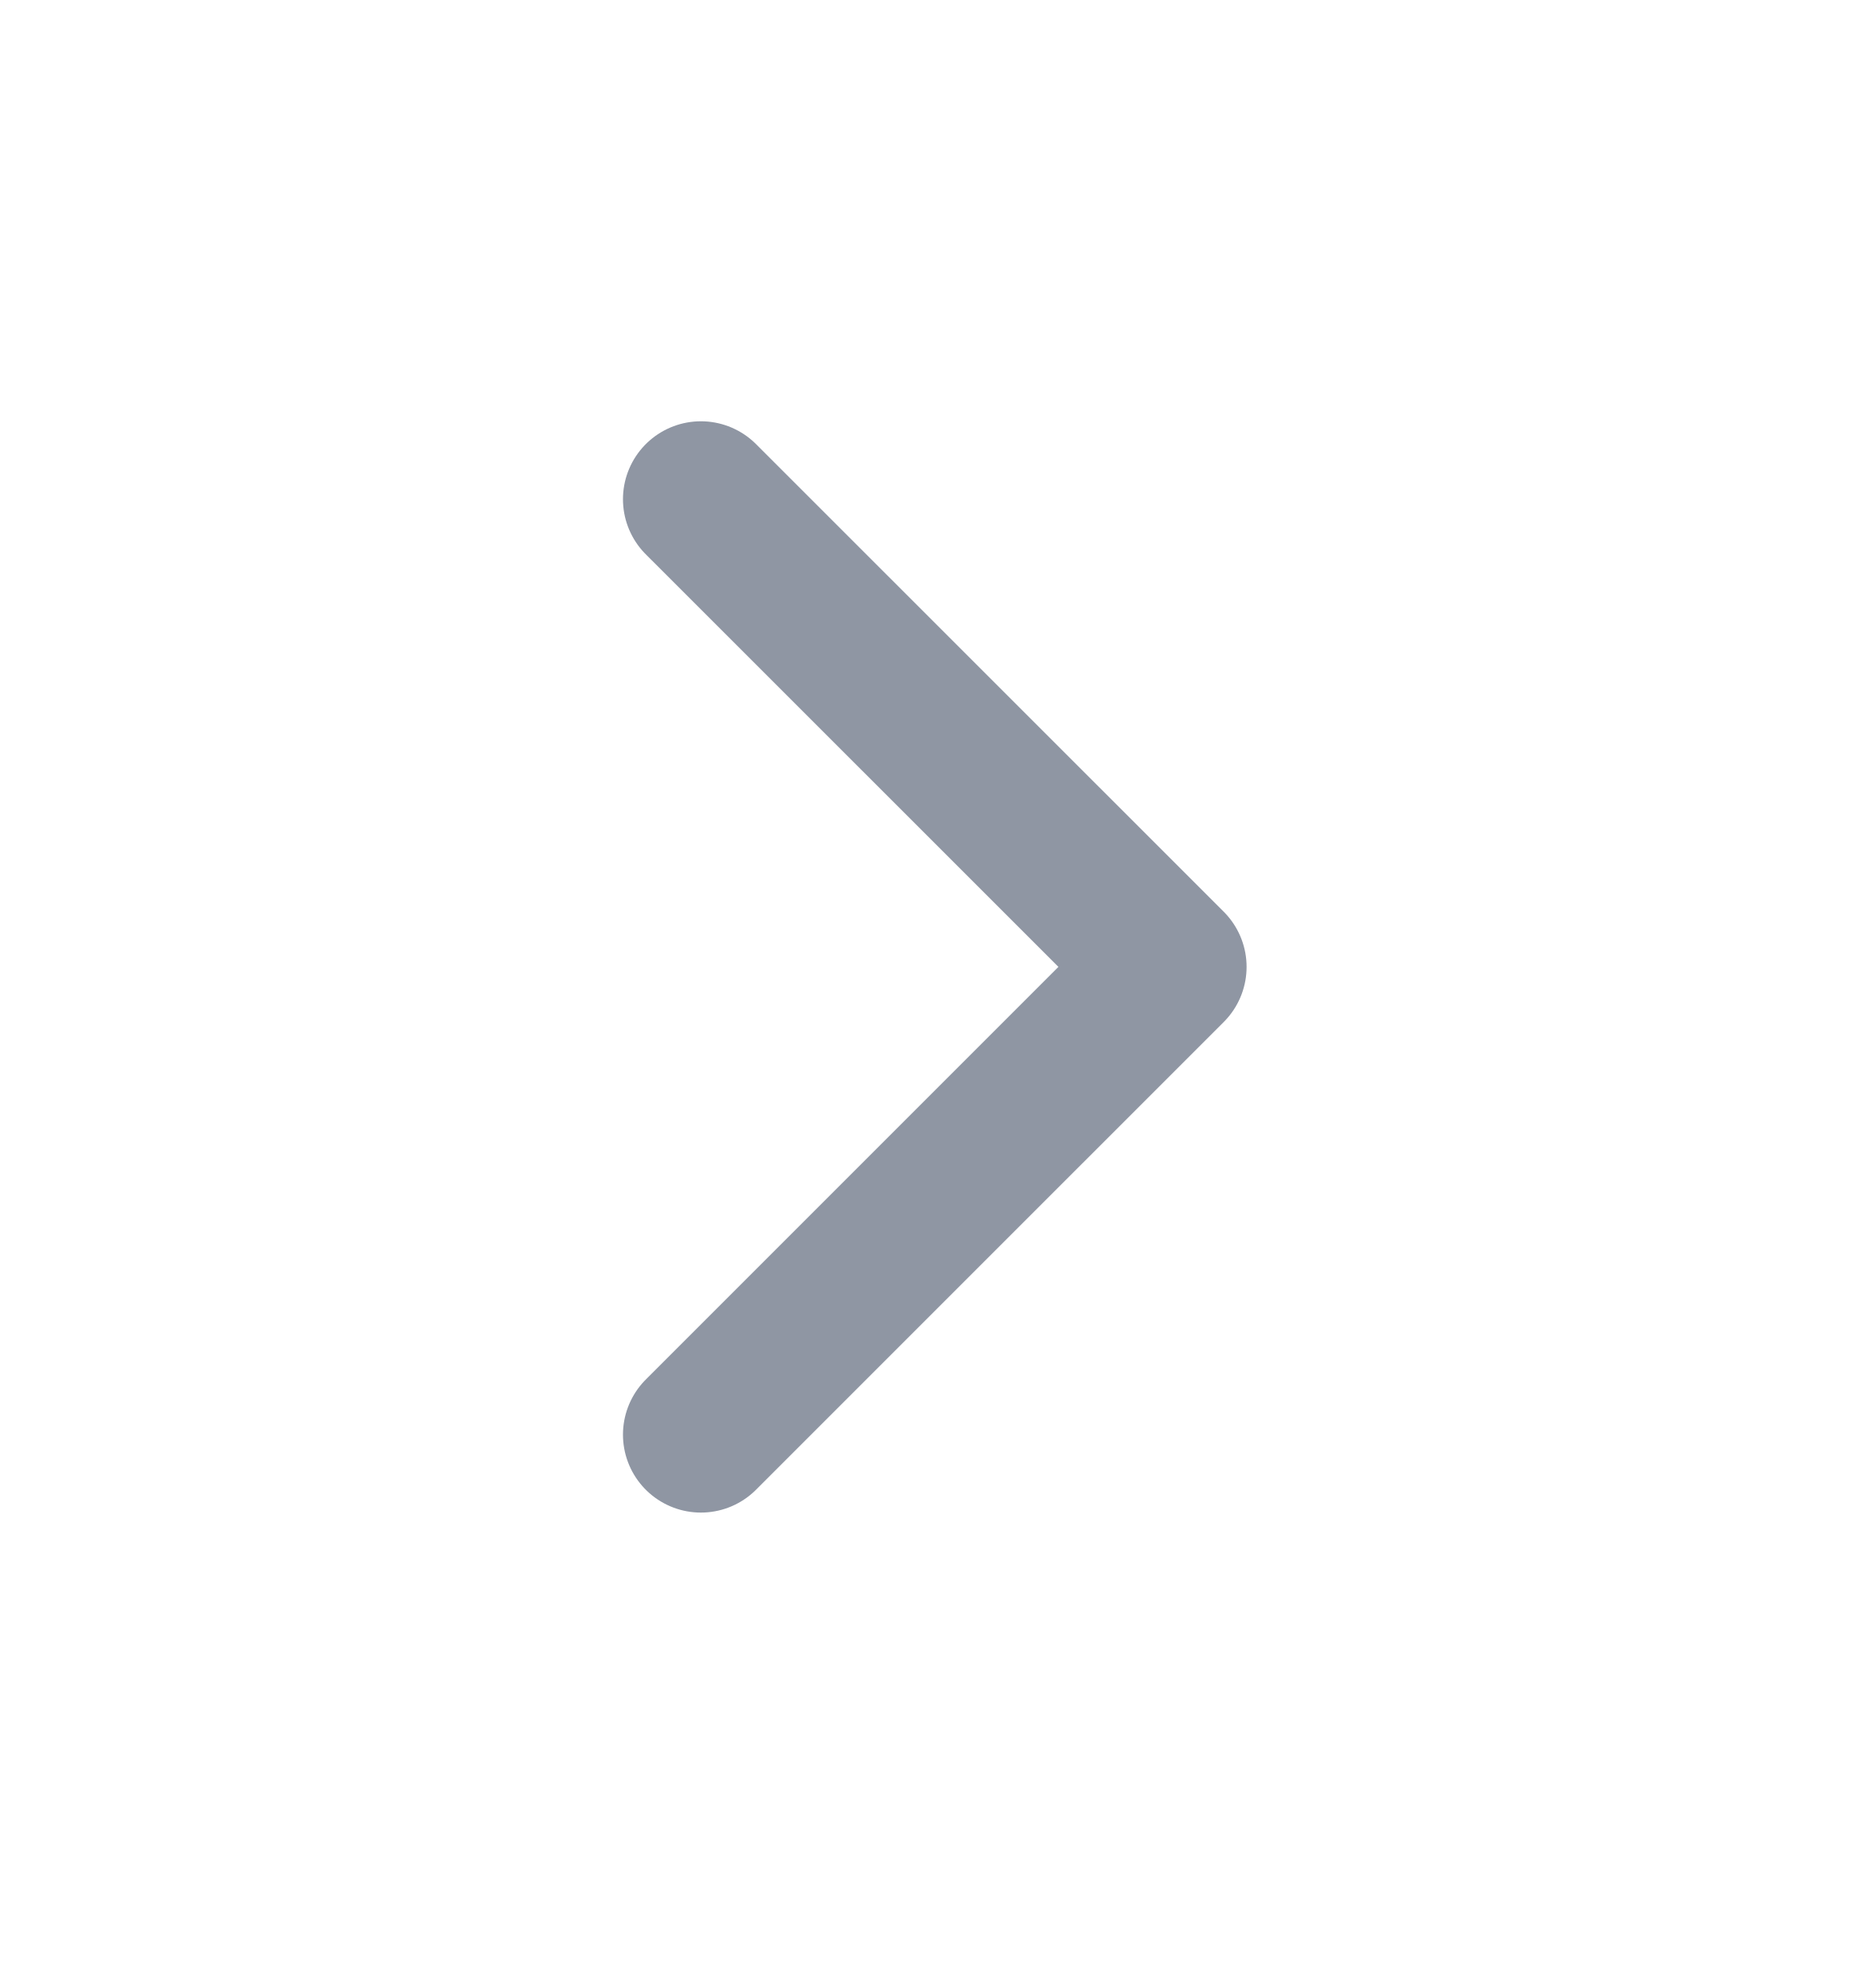
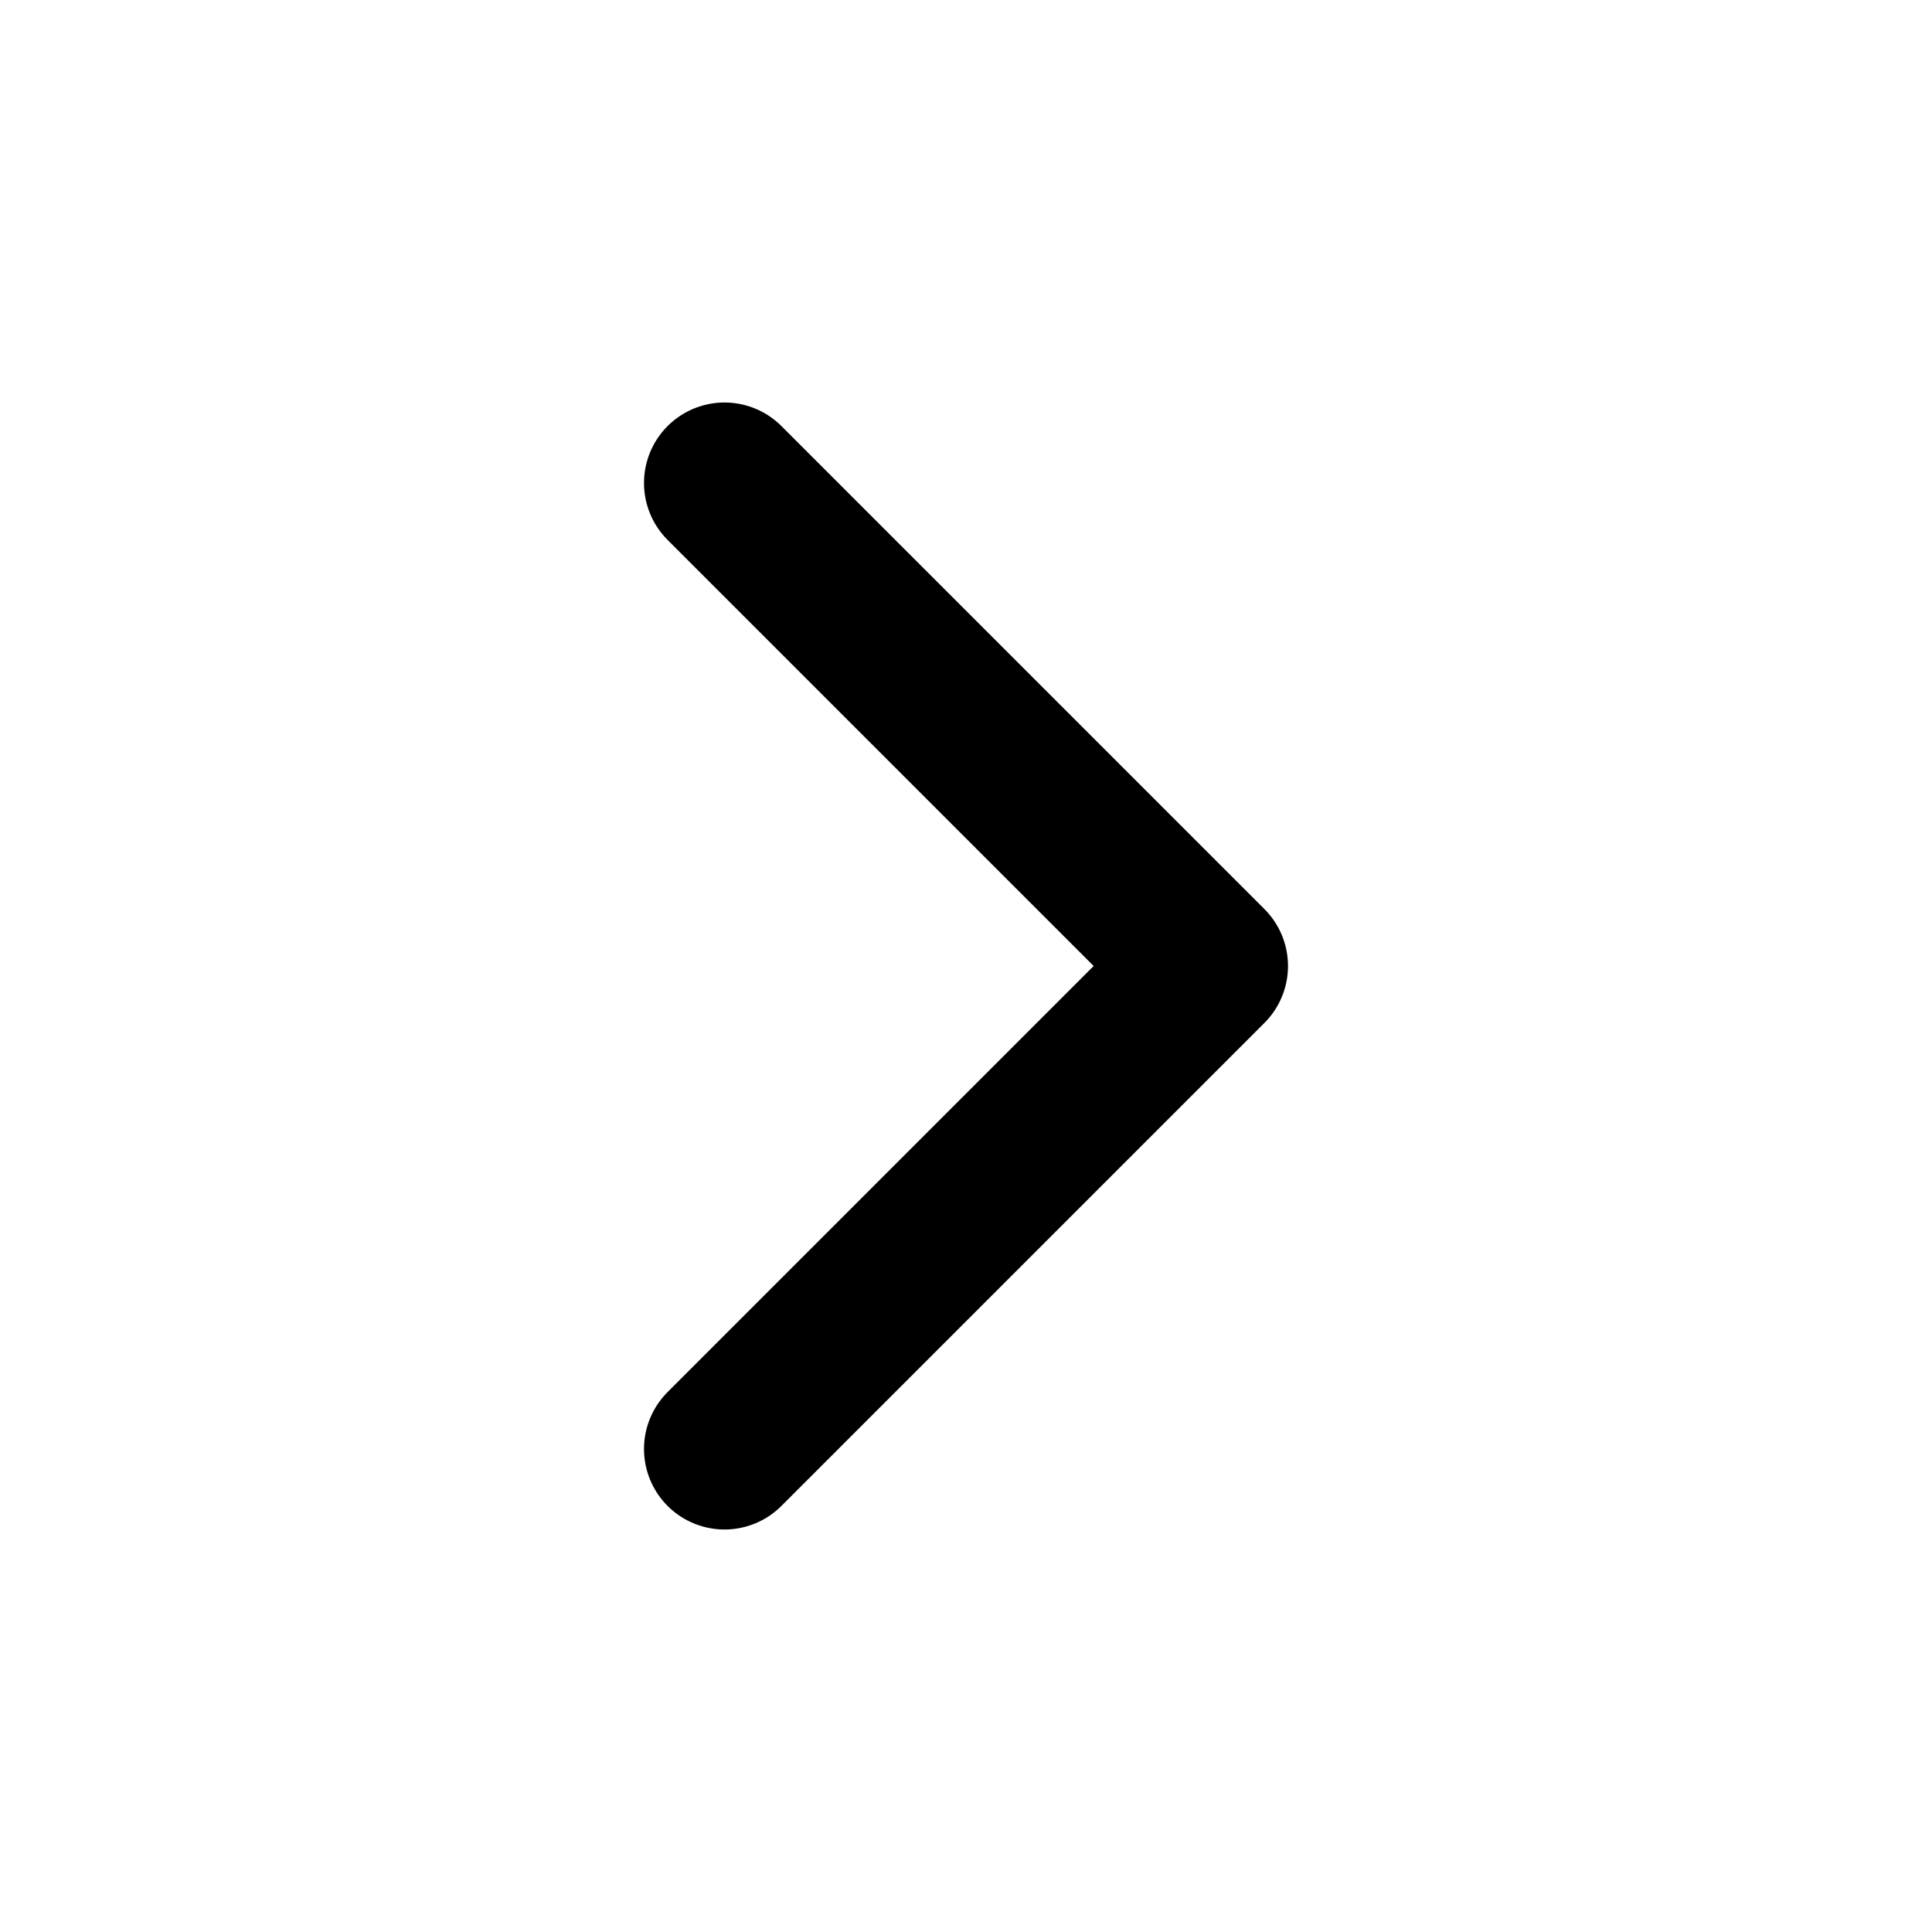
- <svg xmlns="http://www.w3.org/2000/svg" width="16" height="17" viewBox="0 0 16 17" fill="none">
-   <path d="M5.994 4.269L9.994 8.268L5.994 12.268" stroke="#8F96A3" stroke-width="1.333" stroke-linecap="round" stroke-linejoin="round" />
+ <svg xmlns="http://www.w3.org/2000/svg" aria-hidden="true" role="img" class="iconify iconify--tabler MuiBox-root mui-1t9pz9x" width="1em" height="1em" viewBox="0 0 24 24">
+   <path fill="none" stroke="currentColor" stroke-linecap="round" stroke-linejoin="round" stroke-width="2" d="m9 6l6 6l-6 6" />
</svg>
